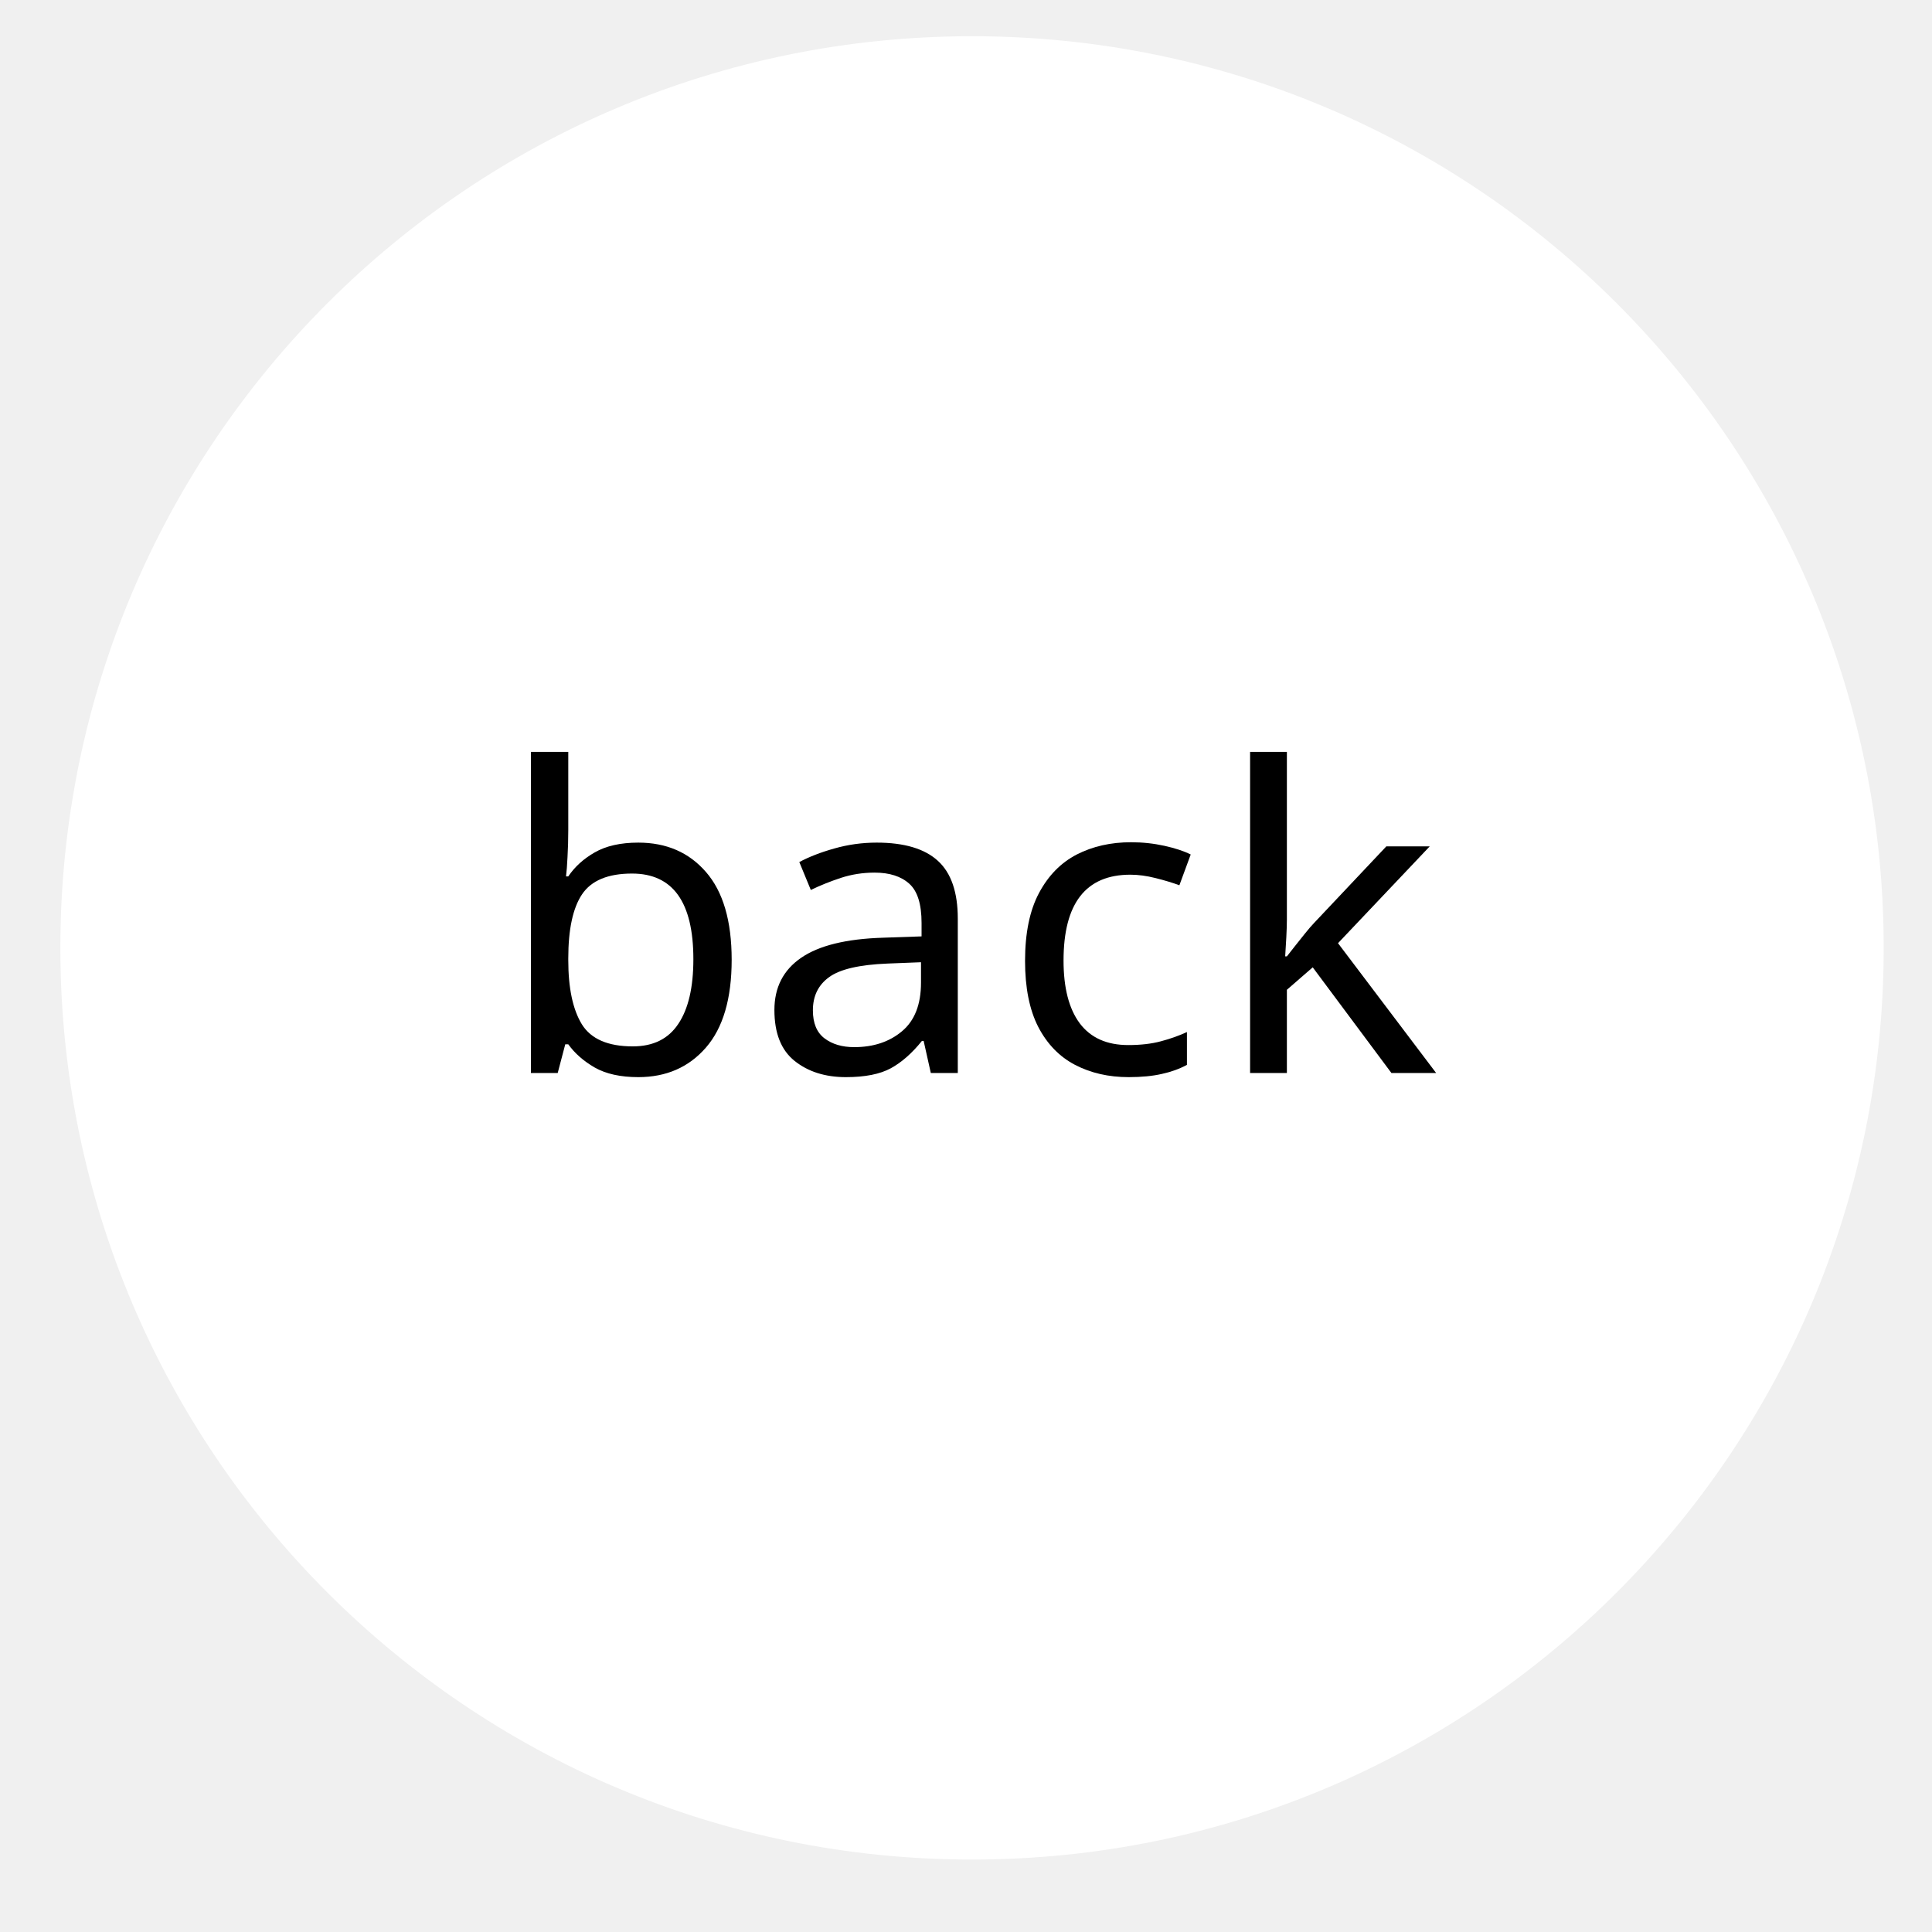
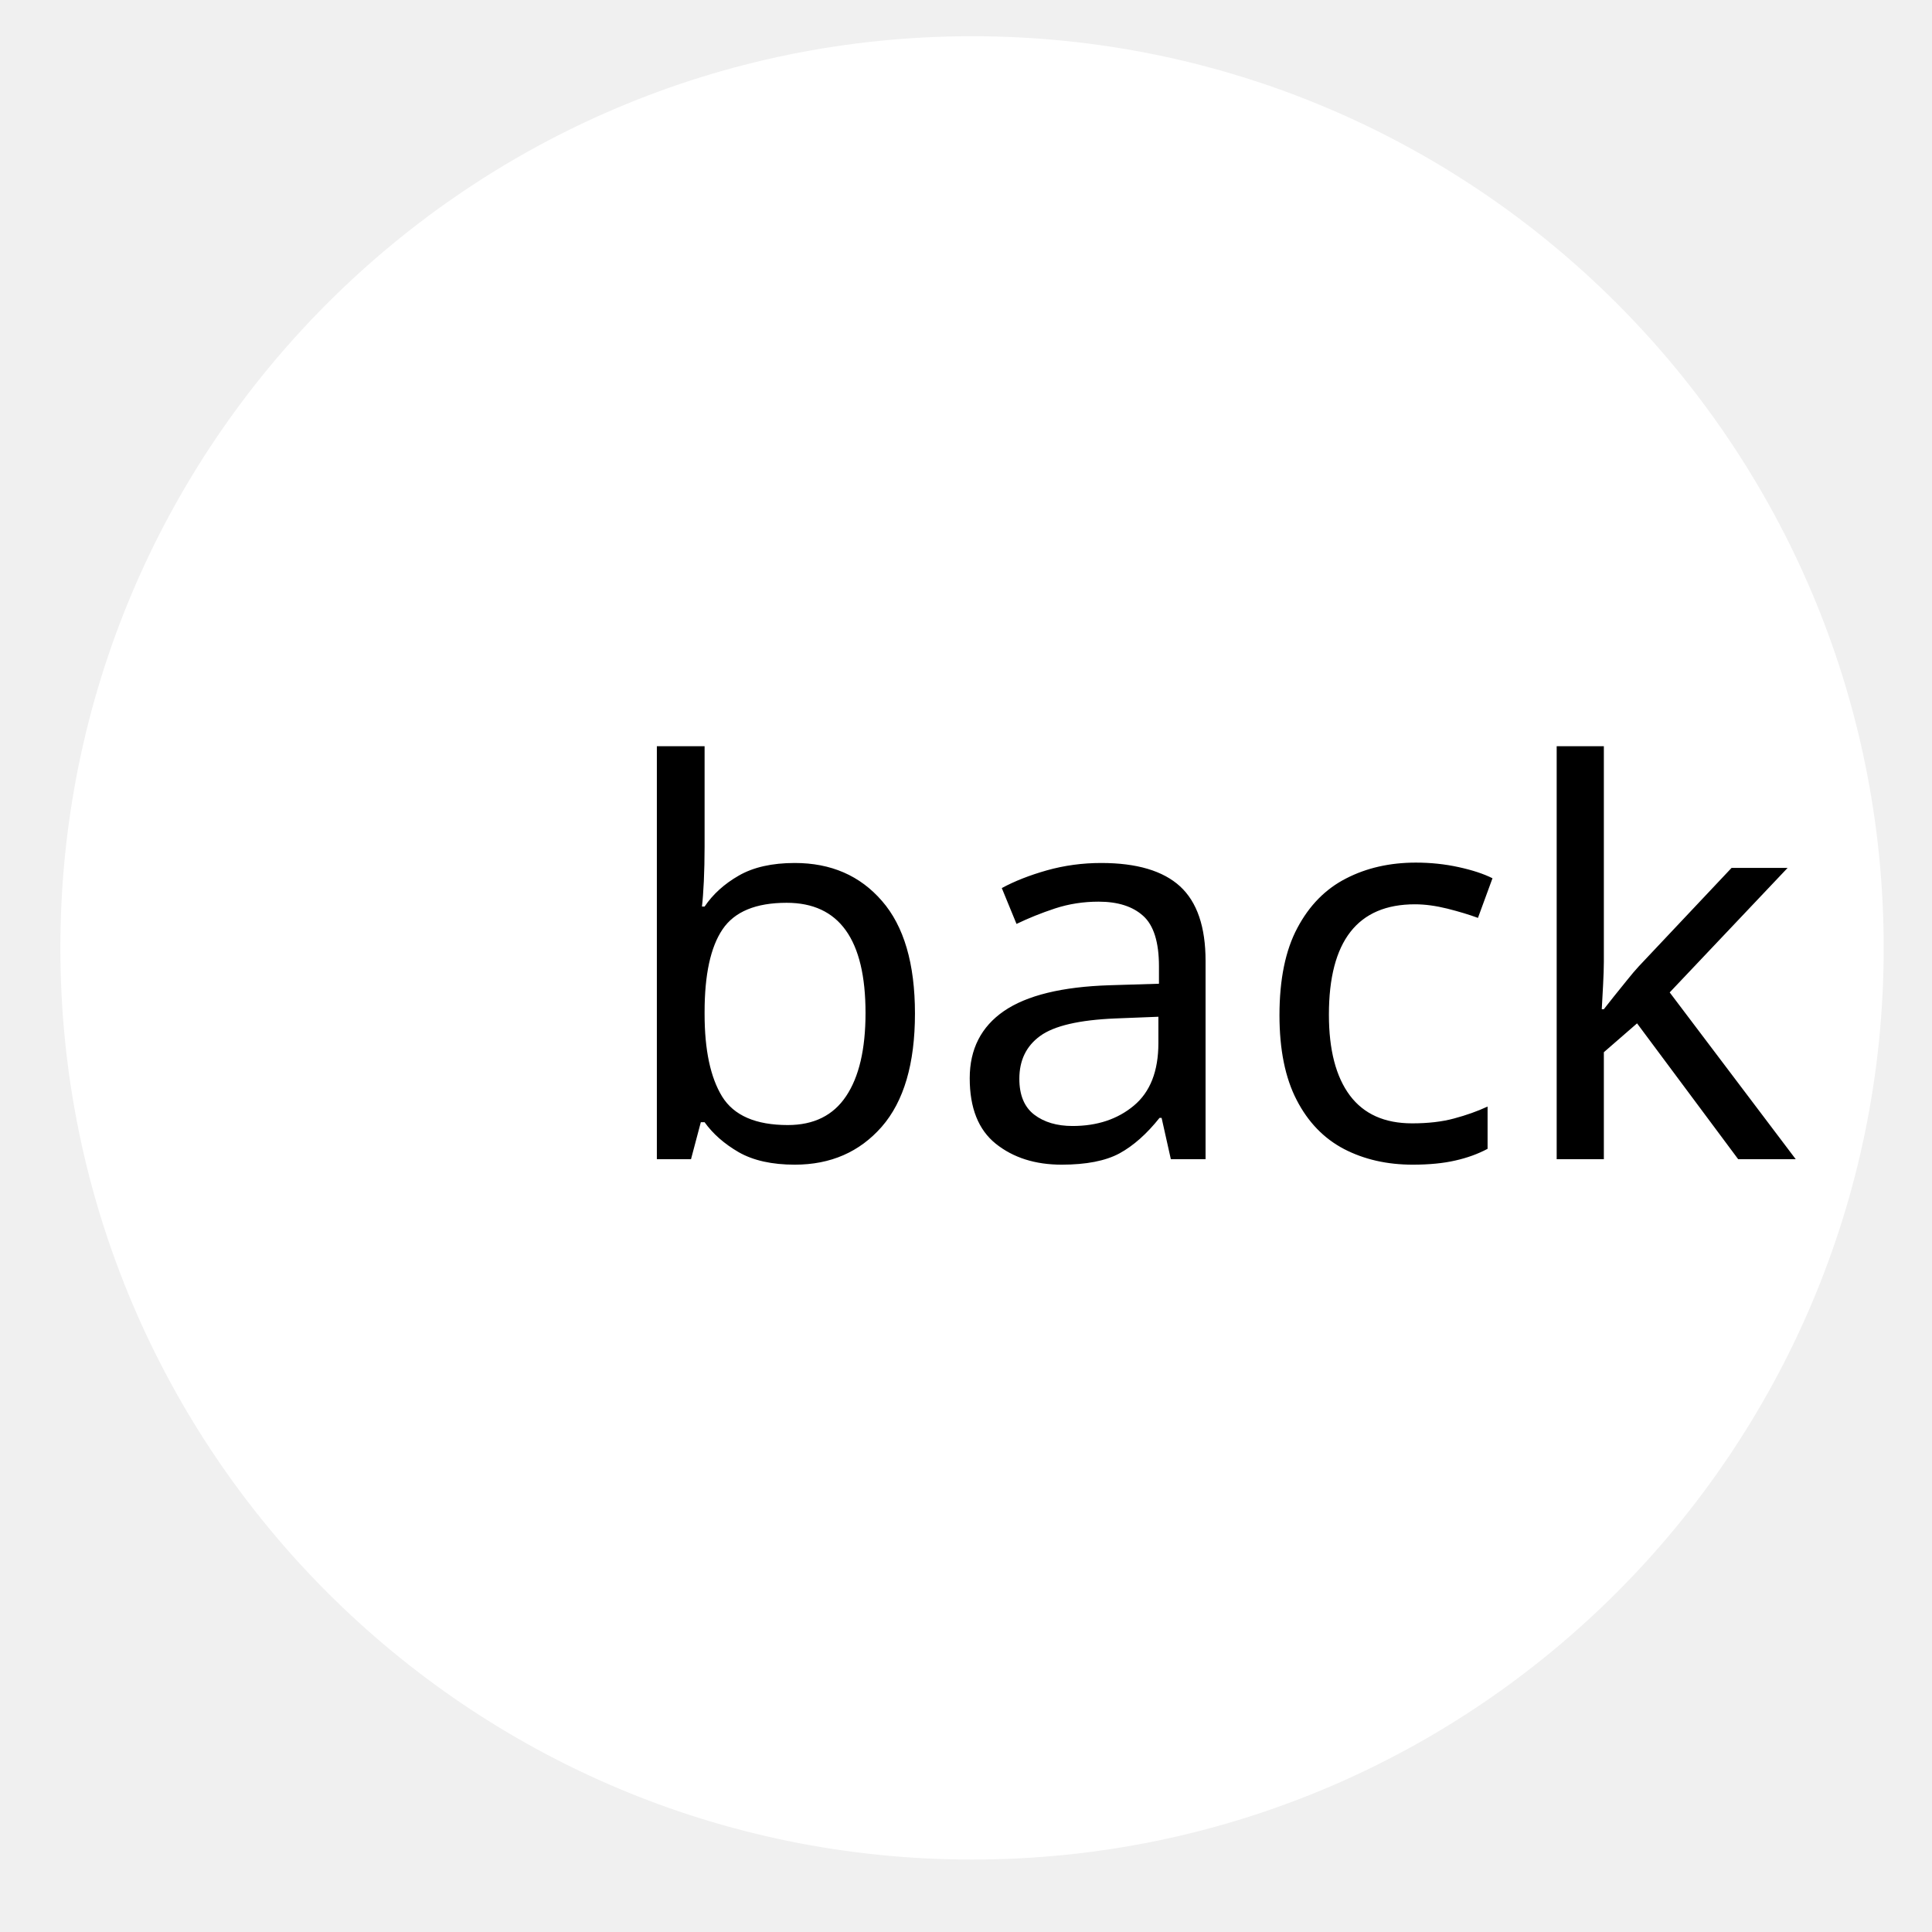
- <svg xmlns="http://www.w3.org/2000/svg" id="Layer_1" data-name="Layer 1" viewBox="0 0 160 160">
+ <svg xmlns="http://www.w3.org/2000/svg" id="a" viewBox="0 0 160 160">
  <defs>
-     <style>.cls-1{fill:#fff;}.cls-2{font-size:35px;font-family:Futura-Medium, Futura;font-weight:500;}.cls-3{letter-spacing:0.03em;}</style>
+     <style>.b{fill:#fff;}.c{font-family:Atrament-Regular, Atrament;font-size:45px;}</style>
  </defs>
-   <circle class="cls-1" cx="80.5" cy="78.5" r="75.5" />
-   <text class="cls-2" transform="translate(41 88.86)">ba<tspan class="cls-3" x="41.97" y="0">c</tspan>
-     <tspan x="59.56" y="0">k</tspan>
+   <circle class="b" cx="80.5" cy="78.5" r="75.5" />
+   <text class="c" transform="translate(50.57 96)">
+     <tspan x="0" y="0">back</tspan>
  </text>
</svg>
